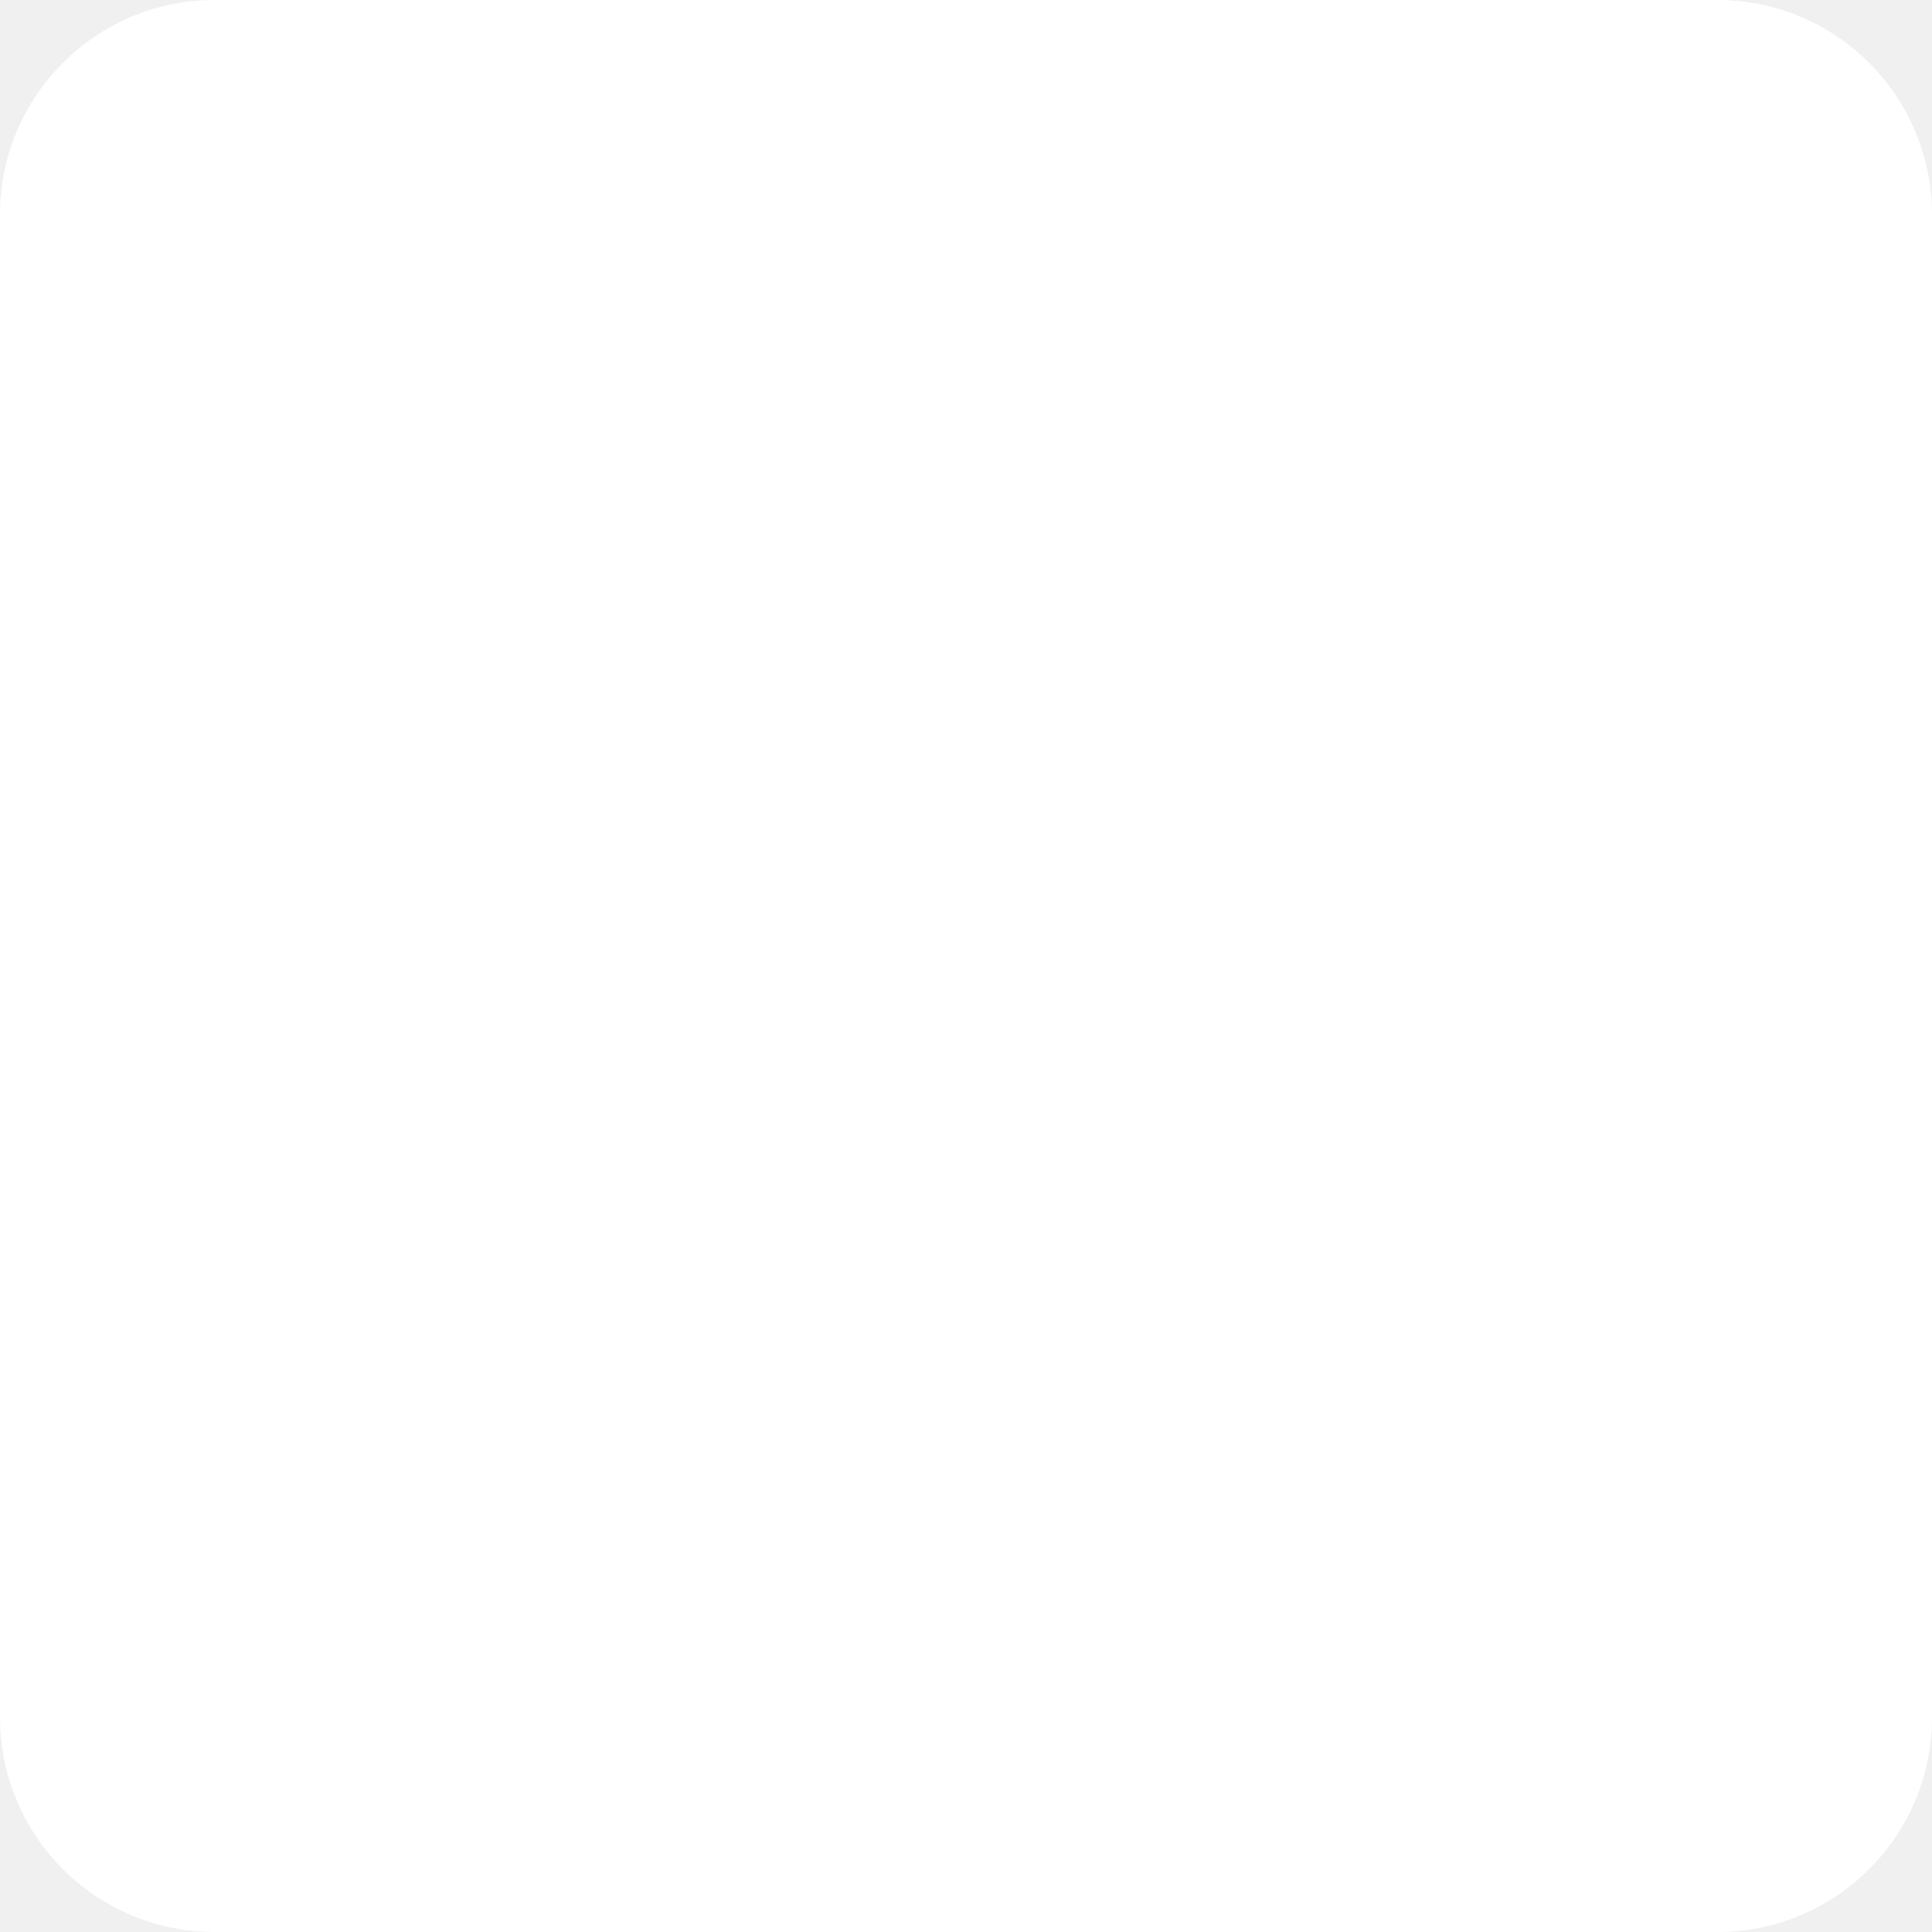
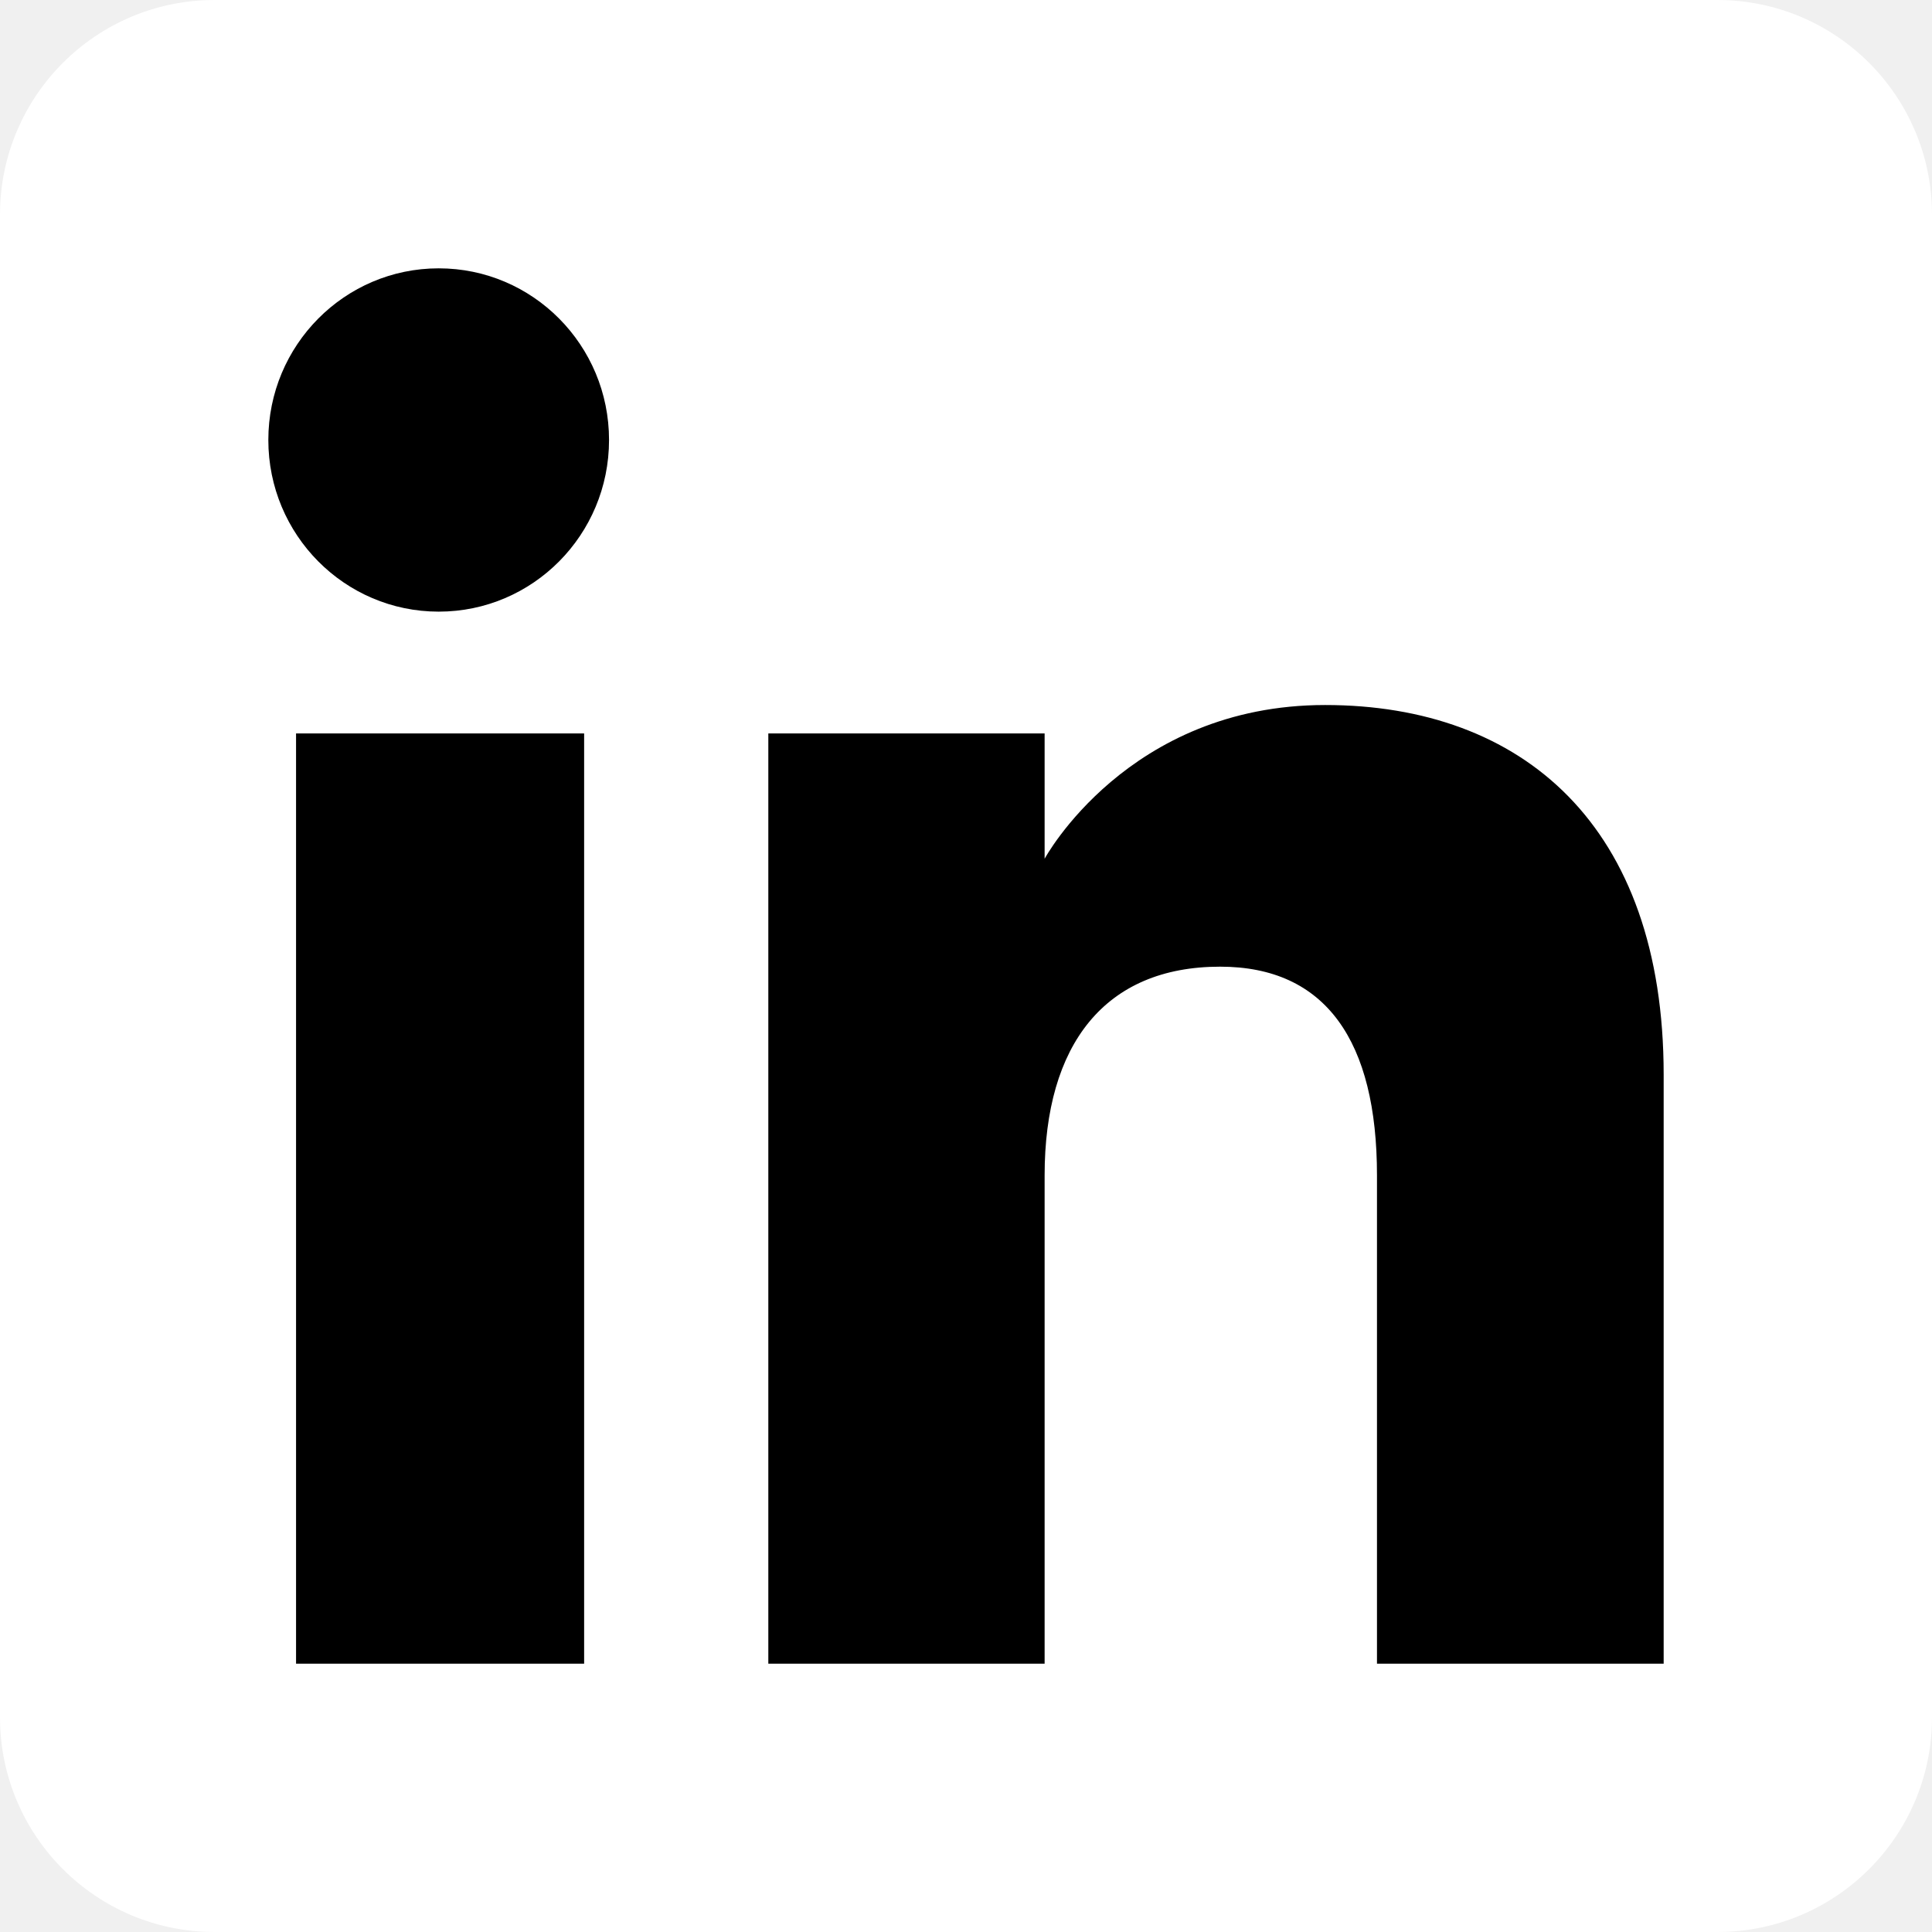
<svg xmlns="http://www.w3.org/2000/svg" height="72" viewBox="0 0 72 72" width="72">
  <g fill="none" fill-rule="evenodd">
    <path d="M8,72 L64,72 C68.418,72 72,68.418 72,64 L72,8 C72,3.582 68.418,-8.11624501e-16 64,0 L8,0 C3.582,8.11624501e-16 -5.41083001e-16,3.582 0,8 L0,64 C5.41083001e-16,68.418 3.582,72 8,72 Z" fill="#fff" />
-     <path d="M62,62 L51.316,62 L51.316,43.802 C51.316,38.813 49.42,36.025 45.471,36.025 C41.175,36.025 38.93,38.926 38.93,43.802 L38.93,62 L28.633,62 L28.633,27.333 L38.93,27.333 L38.93,32.003 C38.93,32.003 42.026,26.274 49.383,26.274 C56.736,26.274 62,30.764 62,40.051 L62,62 Z M16.349,22.794 C12.842,22.794 10,19.93 10,16.397 C10,12.864 12.842,10 16.349,10 C19.857,10 22.697,12.864 22.697,16.397 C22.697,19.93 19.857,22.794 16.349,22.794 Z M11.033,62 L21.769,62 L21.769,27.333 L11.033,27.333 L11.033,62 Z" fill="#FFF" />
+     <path d="M62,62 L51.316,62 L51.316,43.802 C51.316,38.813 49.42,36.025 45.471,36.025 C41.175,36.025 38.93,38.926 38.93,43.802 L38.93,62 L28.633,62 L28.633,27.333 L38.93,27.333 L38.93,32.003 C38.93,32.003 42.026,26.274 49.383,26.274 C56.736,26.274 62,30.764 62,40.051 L62,62 Z M16.349,22.794 C12.842,22.794 10,19.93 10,16.397 C10,12.864 12.842,10 16.349,10 C19.857,10 22.697,12.864 22.697,16.397 C22.697,19.93 19.857,22.794 16.349,22.794 Z M11.033,62 L21.769,62 L21.769,27.333 L11.033,27.333 L11.033,62 Z" fill="#000" />
  </g>
</svg>
